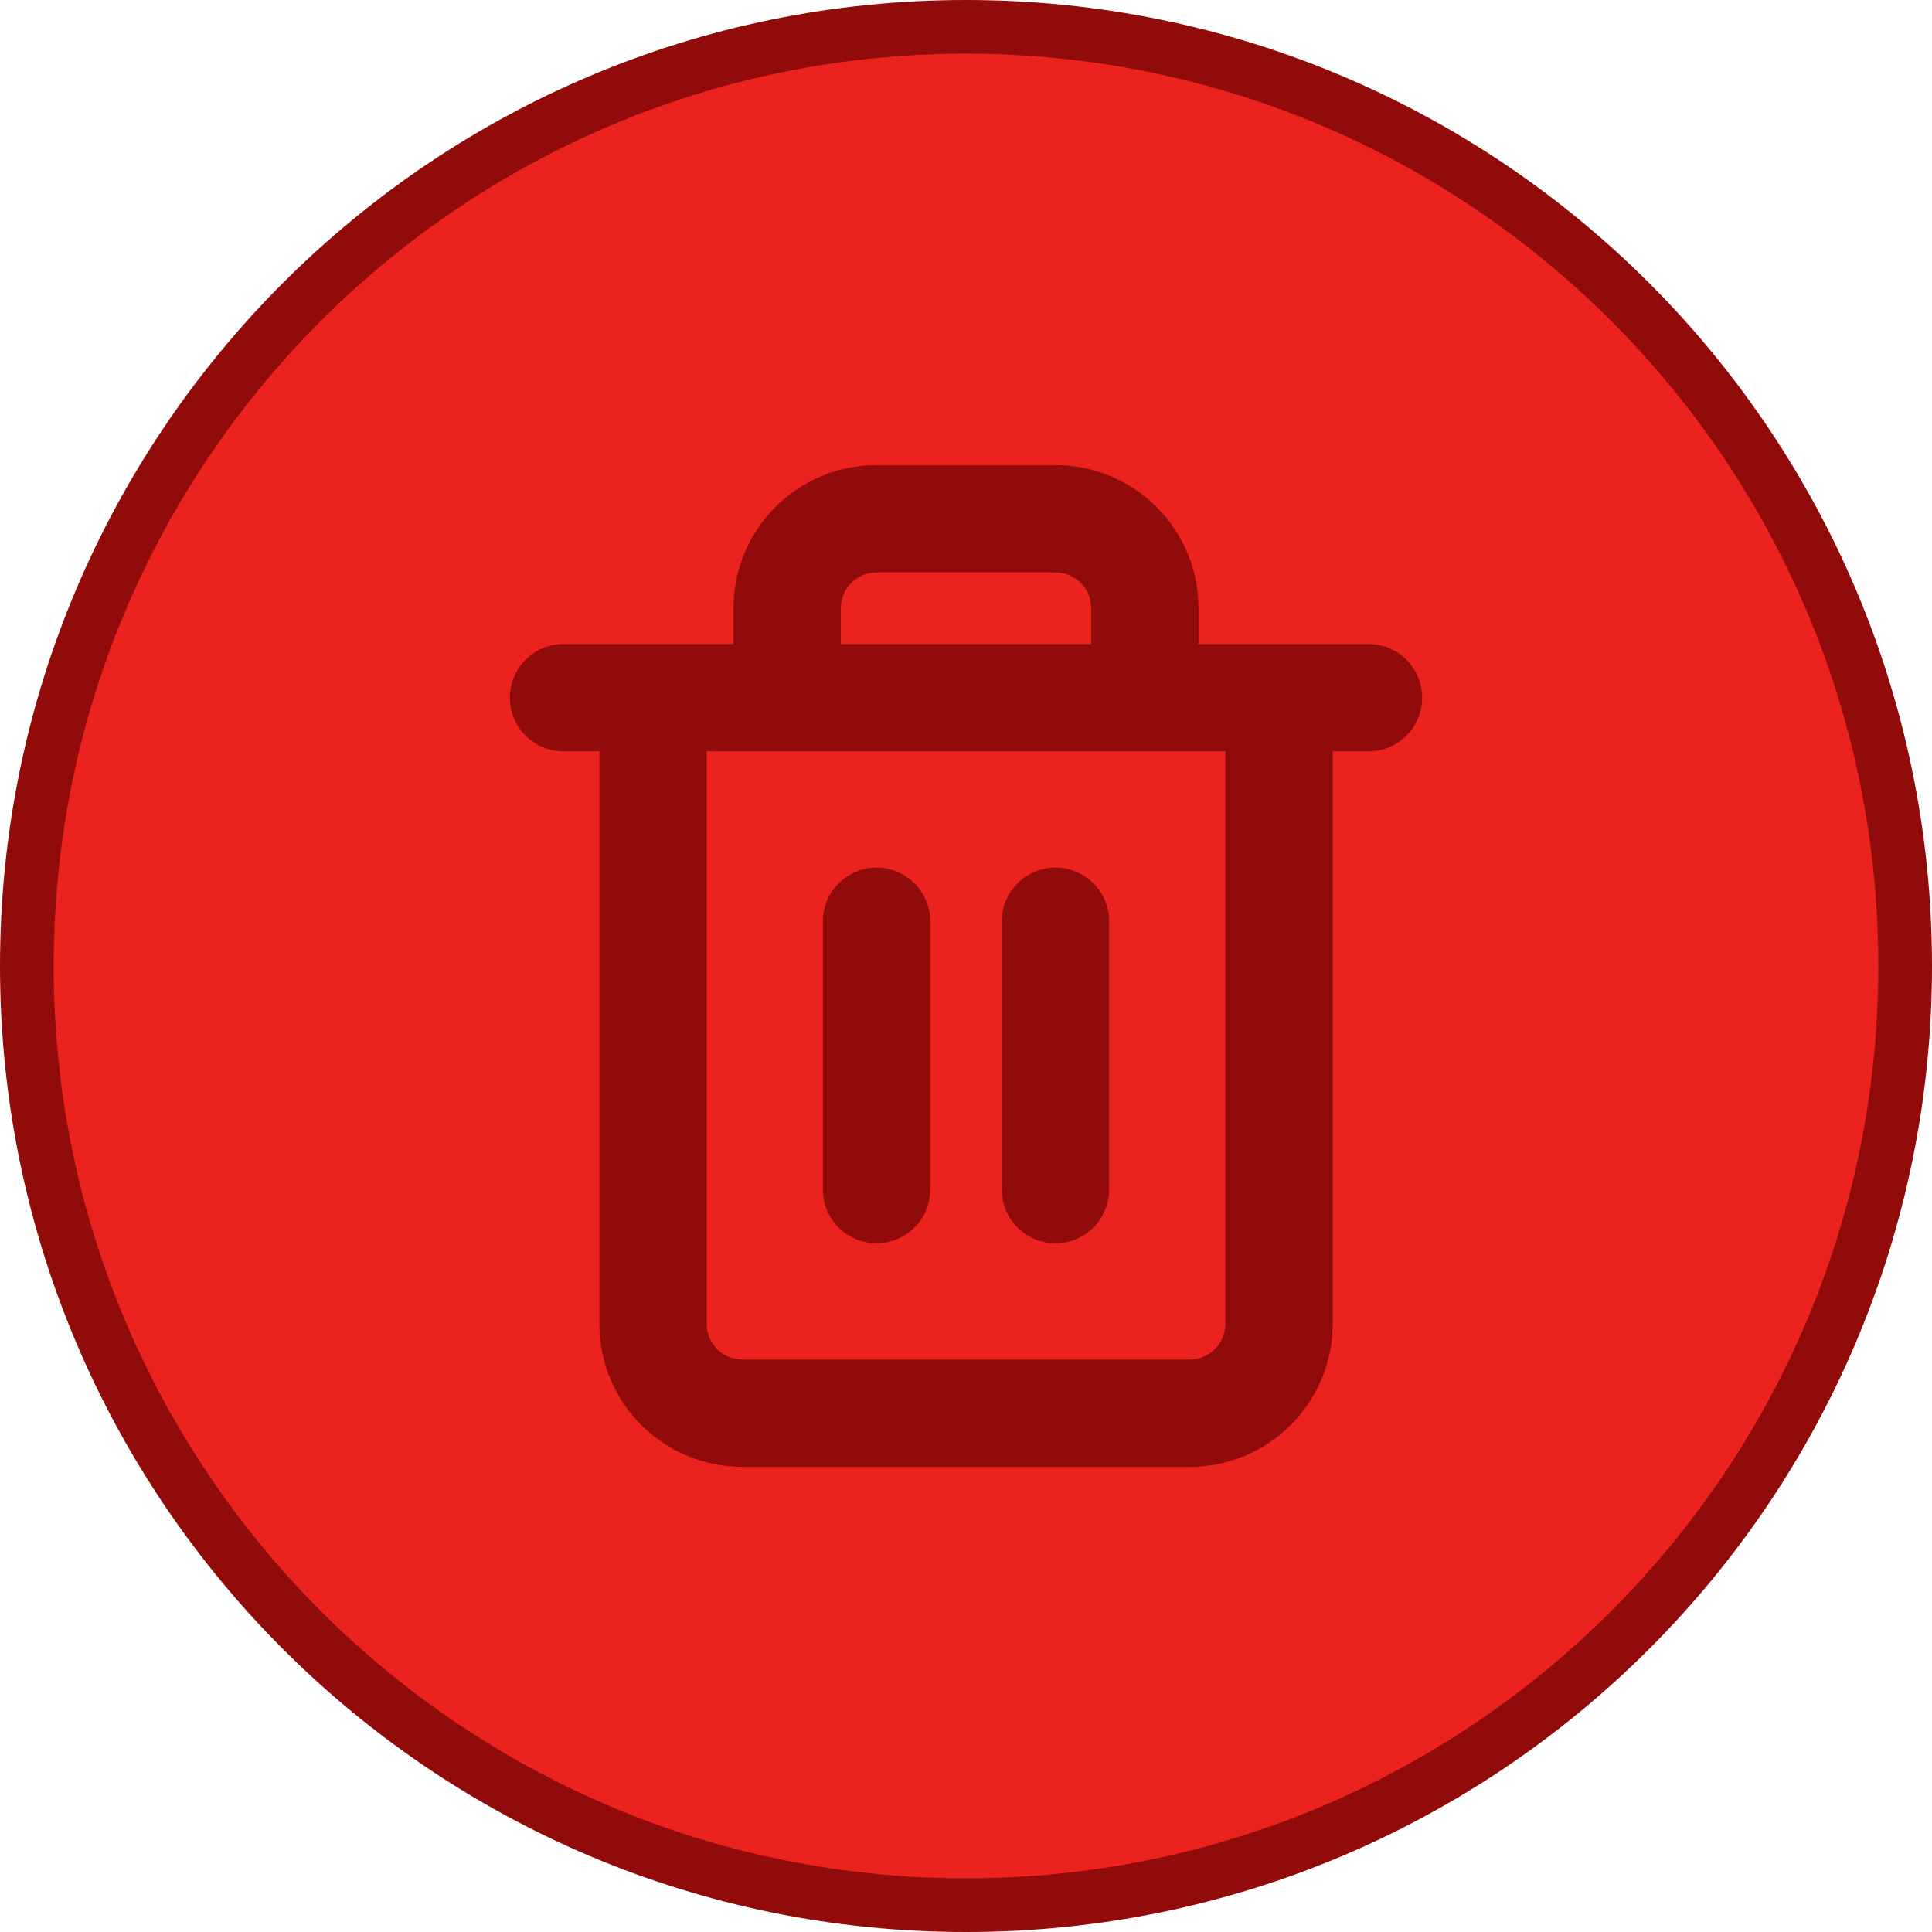
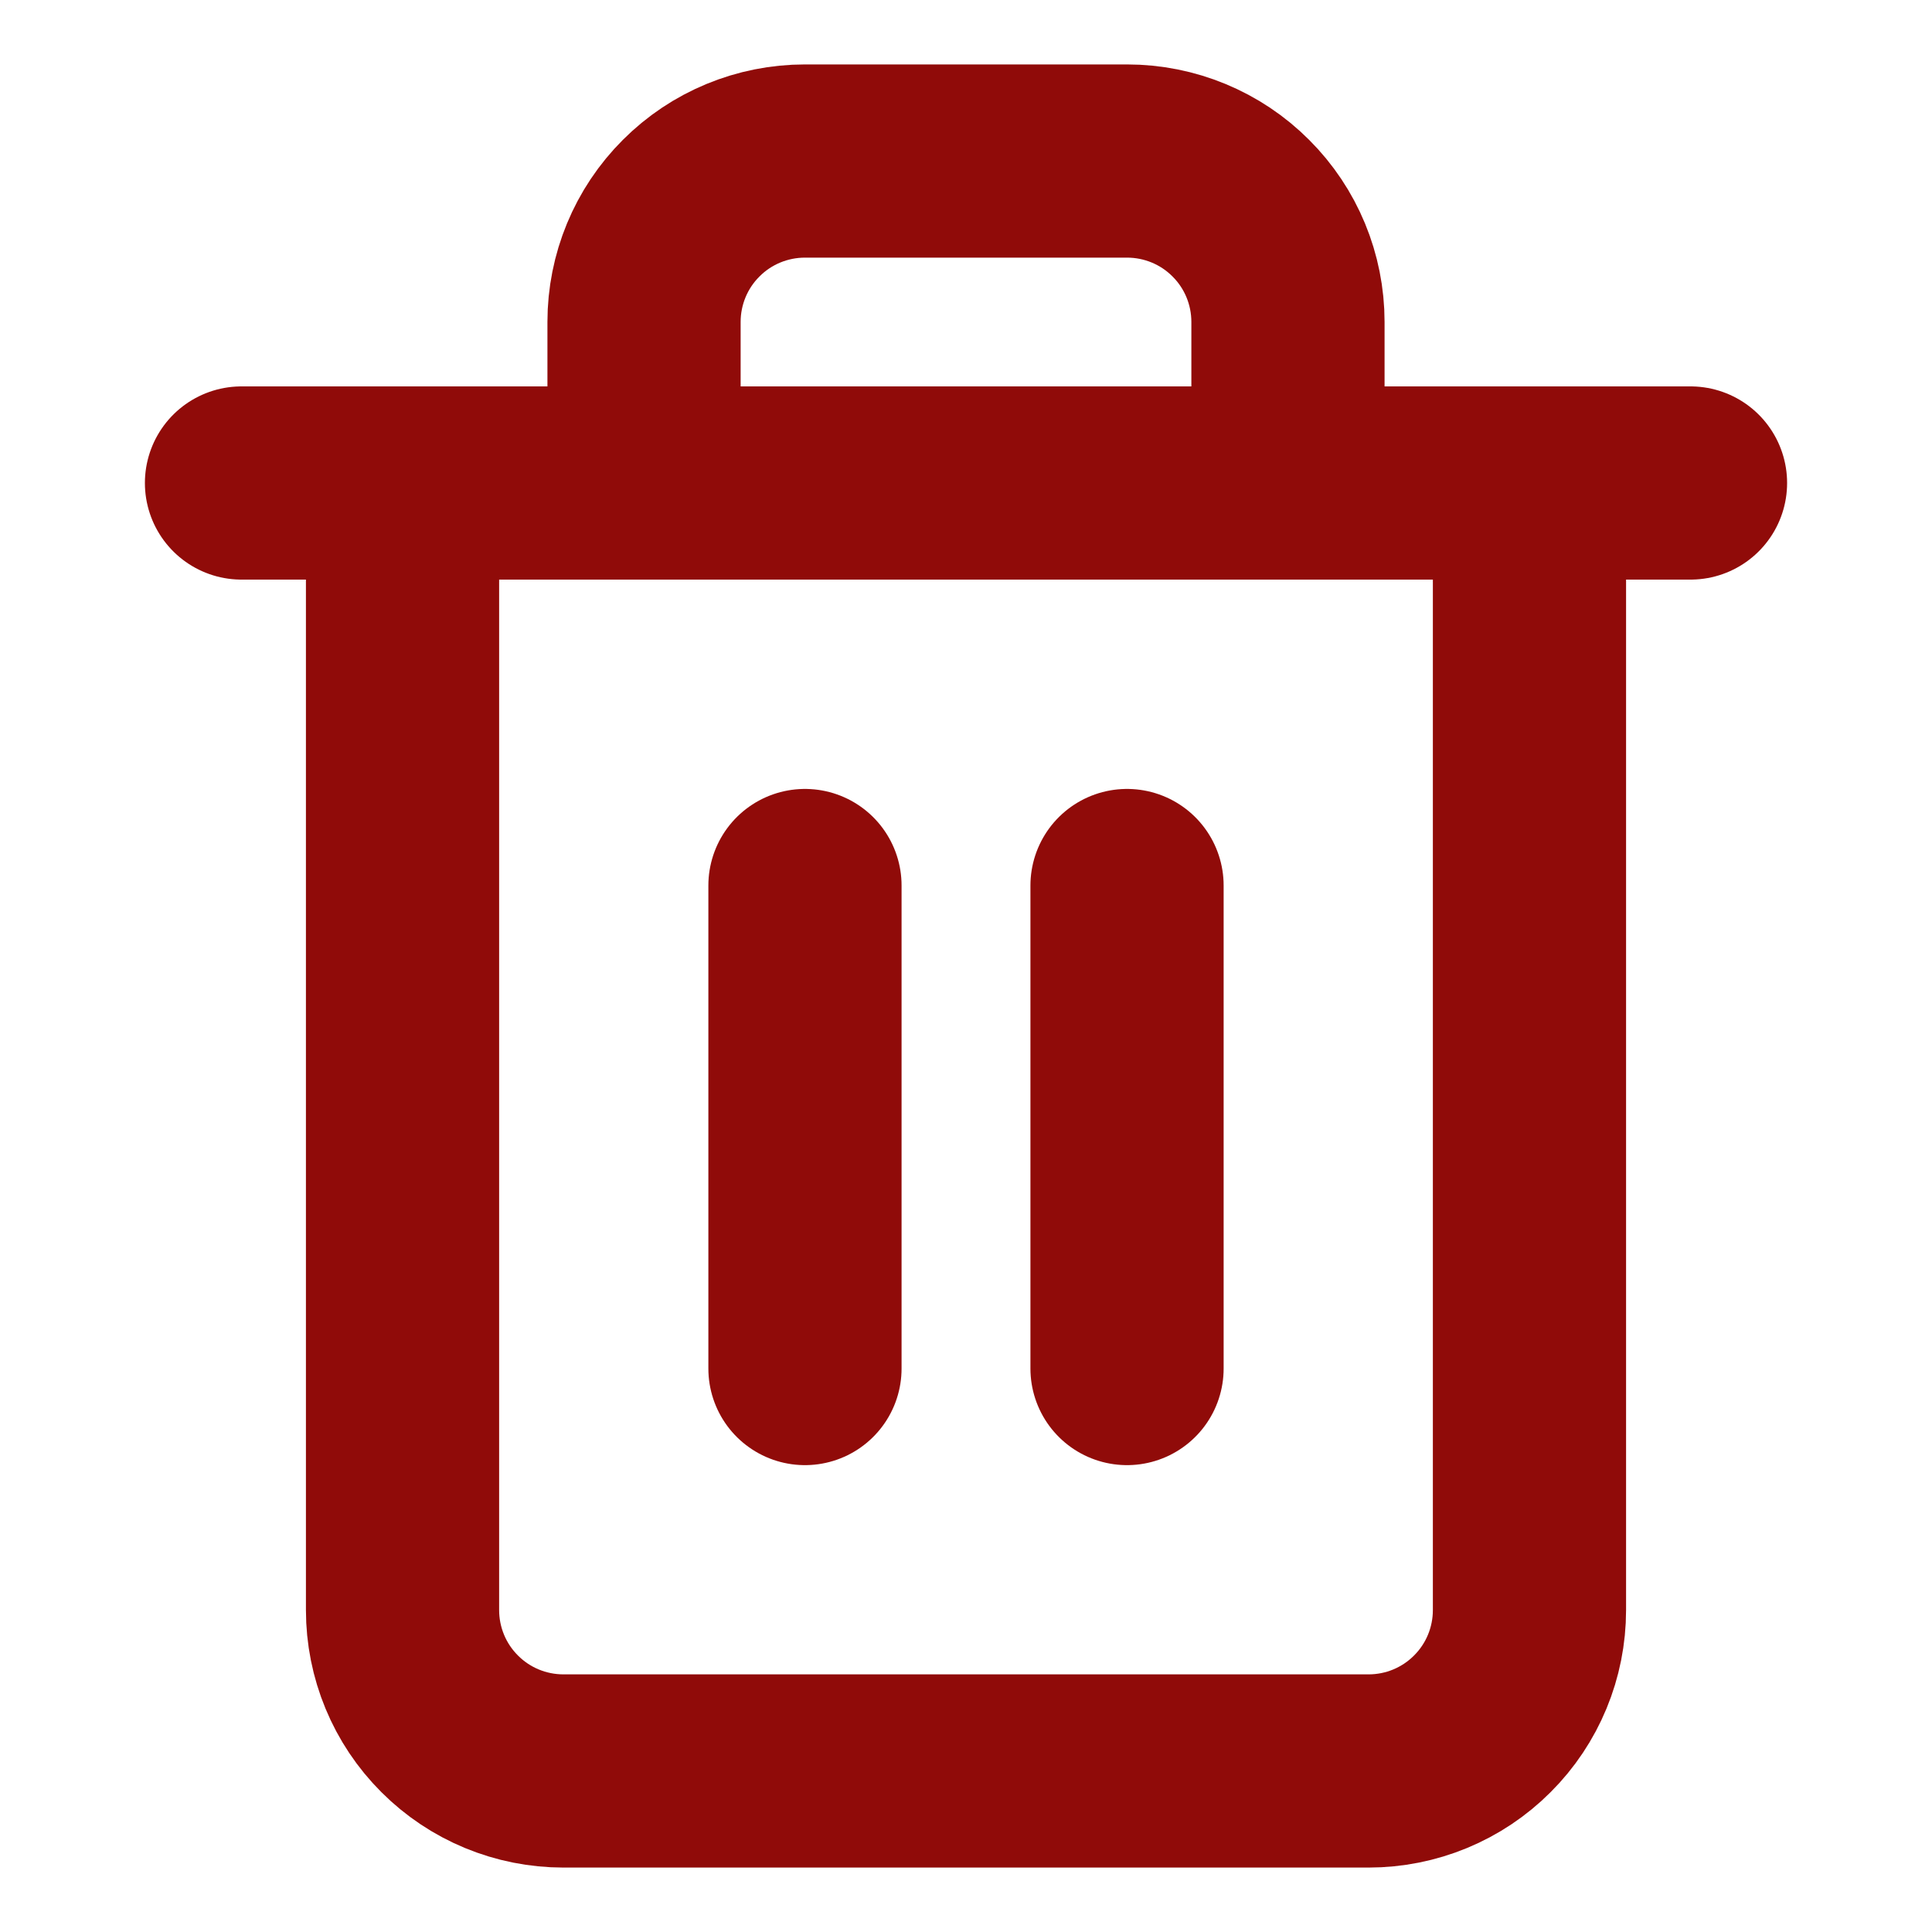
- <svg xmlns="http://www.w3.org/2000/svg" width="36" height="36" viewBox="0 0 36 36" fill="none">
-   <path d="M18 0.5C27.665 0.5 35.5 8.335 35.5 18C35.5 27.665 27.665 35.5 18 35.5C8.335 35.5 0.5 27.665 0.5 18C0.5 8.335 8.335 0.5 18 0.5Z" fill="#EC221F" />
-   <path d="M18 0.5C27.665 0.5 35.5 8.335 35.5 18C35.5 27.665 27.665 35.5 18 35.5C8.335 35.5 0.5 27.665 0.5 18C0.5 8.335 8.335 0.5 18 0.5Z" stroke="#900B09" stroke-linecap="round" />
-   <path d="M10.5 13H12.167M12.167 13H25.5M12.167 13L12.167 24.667C12.167 25.109 12.342 25.533 12.655 25.845C12.967 26.158 13.391 26.333 13.833 26.333H22.167C22.609 26.333 23.033 26.158 23.345 25.845C23.658 25.533 23.833 25.109 23.833 24.667V13M14.667 13V11.333C14.667 10.891 14.842 10.467 15.155 10.155C15.467 9.842 15.891 9.667 16.333 9.667H19.667C20.109 9.667 20.533 9.842 20.845 10.155C21.158 10.467 21.333 10.891 21.333 11.333V13M16.333 17.167V22.167M19.667 17.167V22.167" stroke="#900B09" stroke-width="2" stroke-linecap="round" stroke-linejoin="round" />
+ <svg xmlns="http://www.w3.org/2000/svg" width="20" height="20" viewBox="0 0 20 20" fill="none">
+   <path d="M2.5 5H4.167M4.167 5H17.5M4.167 5L4.167 16.667C4.167 17.109 4.342 17.533 4.655 17.845C4.967 18.158 5.391 18.333 5.833 18.333H14.167C14.609 18.333 15.033 18.158 15.345 17.845C15.658 17.533 15.833 17.109 15.833 16.667V5M6.667 5V3.333C6.667 2.891 6.842 2.467 7.155 2.155C7.467 1.842 7.891 1.667 8.333 1.667H11.667C12.109 1.667 12.533 1.842 12.845 2.155C13.158 2.467 13.333 2.891 13.333 3.333V5M8.333 9.167V14.167M11.667 9.167V14.167" stroke="#900B09" stroke-width="2" stroke-linecap="round" stroke-linejoin="round" />
</svg>
